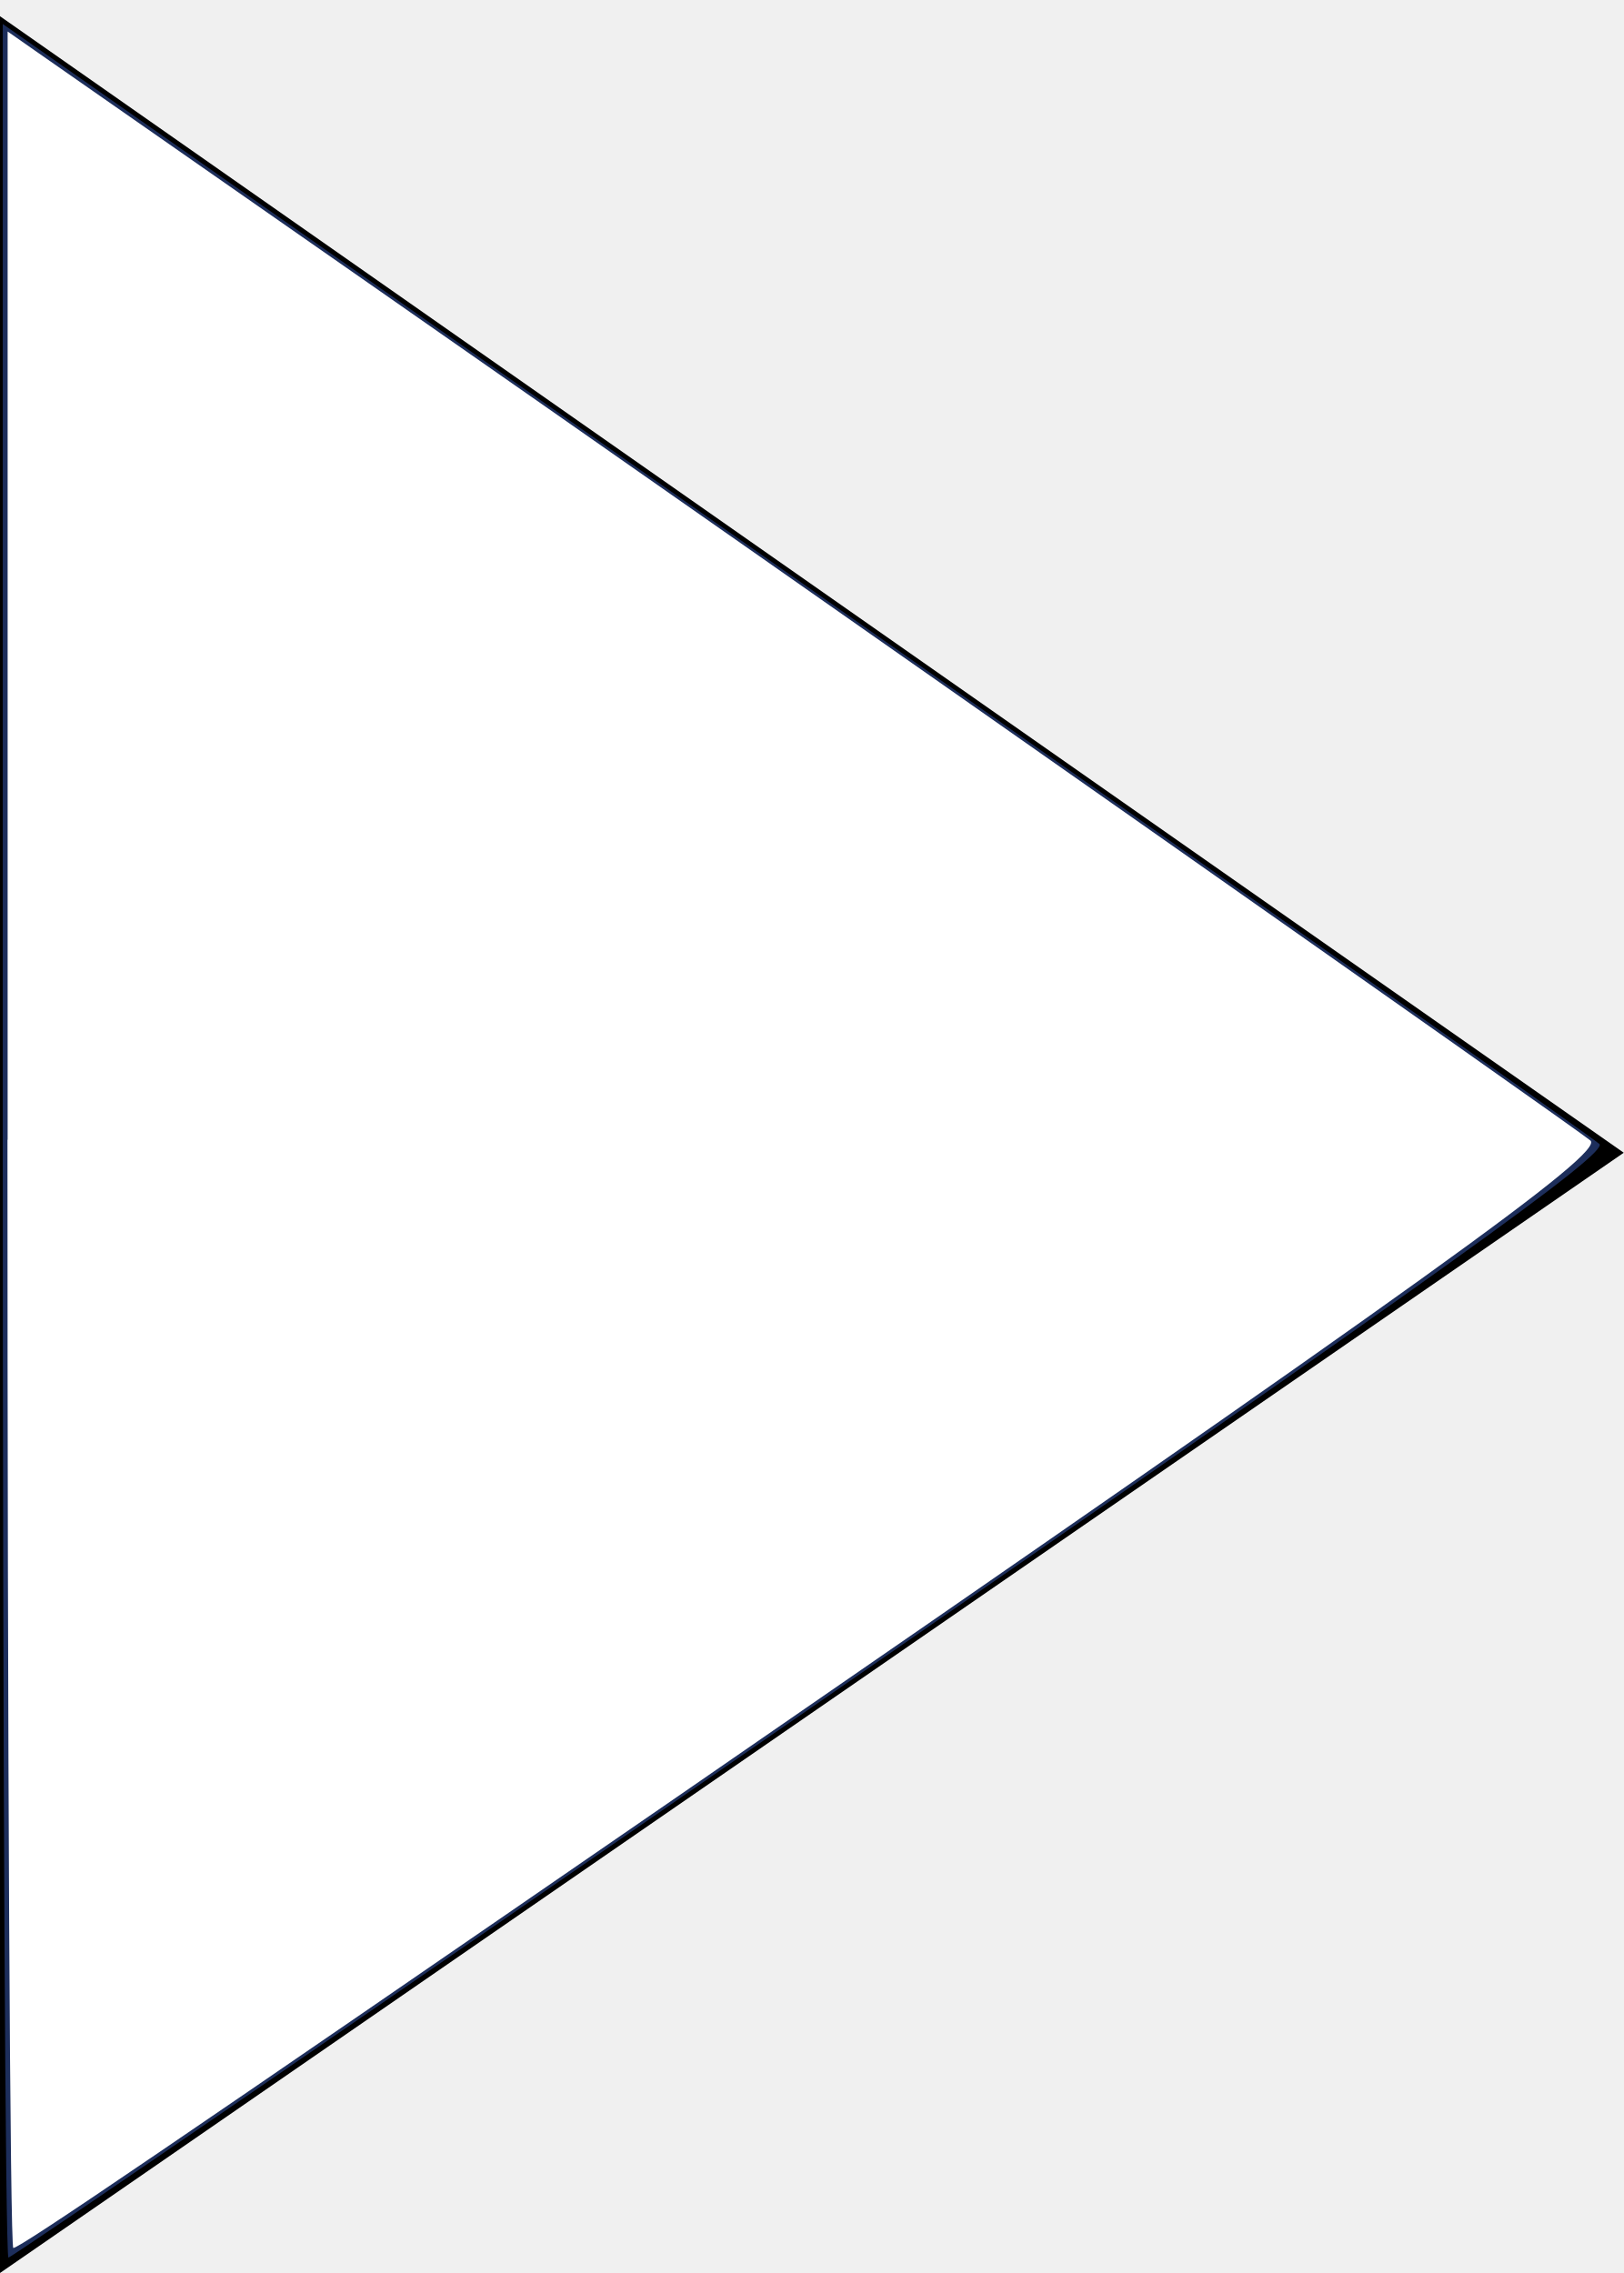
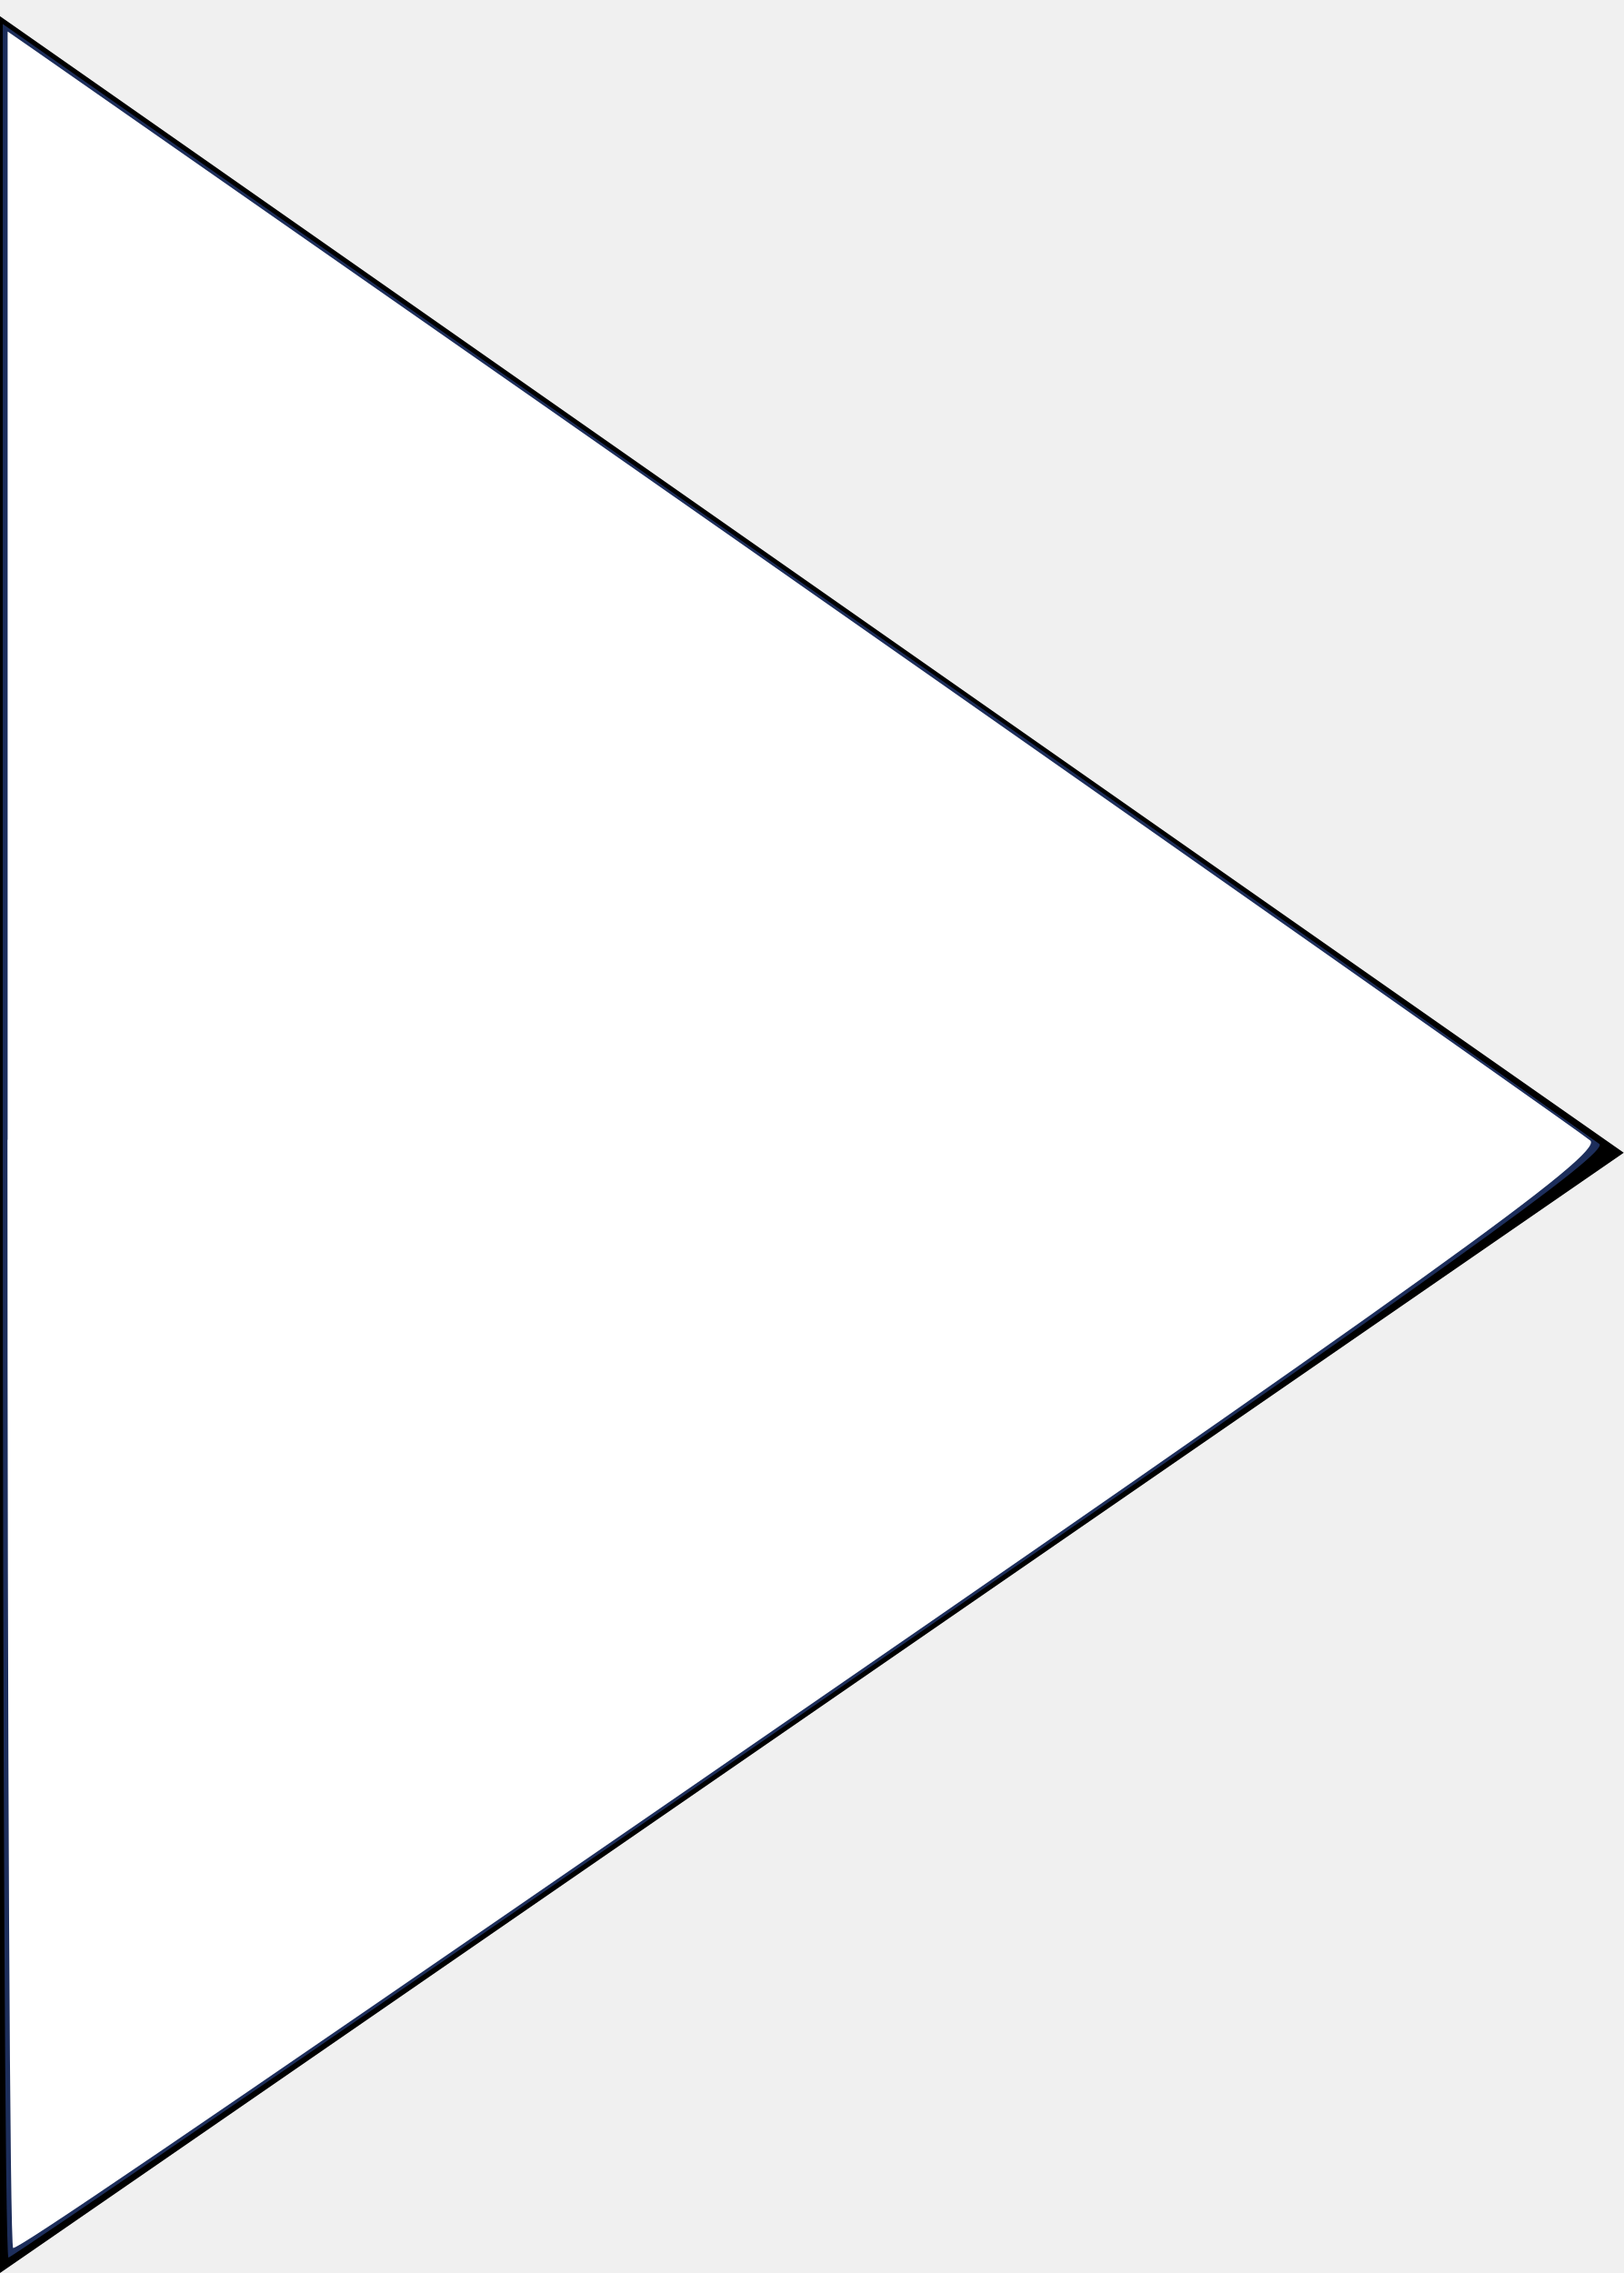
- <svg xmlns="http://www.w3.org/2000/svg" version="1.1" id="Layer_1" x="0px" y="0px" viewBox="0 0 10 14" style="enable-background:new 0 0 10 14;" xml:space="preserve">
-   <defs id="defs7" />
-   <polygon points="0,14 0,0.1 10,7.1 " id="polygon2" />
-   <path style="fill:#1d2e5b;fill-opacity:0;stroke-width:0.059" d="M 0.017,7.026 V 0.148 L 4.896,3.561 c 2.684,1.877 4.913,3.446 4.954,3.485 0.058,0.056 -0.971,0.793 -4.844,3.465 -2.705,1.867 -4.934,3.394 -4.954,3.394 -0.019,0 -0.035,-3.095 -0.035,-6.879 z" id="path4486" />
-   <path style="fill:#1d2e5b;fill-opacity:0;stroke-width:0.059" d="M 0.017,7.026 V 0.148 L 4.896,3.561 c 2.684,1.877 4.913,3.446 4.954,3.485 0.058,0.056 -0.971,0.793 -4.844,3.465 -2.705,1.867 -4.934,3.394 -4.954,3.394 -0.019,0 -0.035,-3.095 -0.035,-6.879 z" id="path4488" />
-   <path style="fill:#1d2e5b;fill-opacity:0;stroke-width:0.059" d="M 0.017,7.026 V 0.148 L 4.896,3.561 c 2.684,1.877 4.913,3.446 4.954,3.485 0.058,0.056 -0.971,0.793 -4.844,3.465 -2.705,1.867 -4.934,3.394 -4.954,3.394 -0.019,0 -0.035,-3.095 -0.035,-6.879 z" id="path4490" />
-   <path style="fill:#1d2e5b;fill-opacity:1;stroke-width:0.059" d="M 0.017,7.026 V 0.148 L 4.896,3.561 c 2.684,1.877 4.913,3.446 4.954,3.485 0.058,0.056 -0.971,0.793 -4.844,3.465 -2.705,1.867 -4.934,3.394 -4.954,3.394 -0.019,0 -0.035,-3.095 -0.035,-6.879 z" id="path4492" />
-   <path style="fill:#ffffff;fill-opacity:1;stroke-width:0.059" d="M 0.047,7.02 V 0.194 l 0.163,0.114 C 0.299,0.37 1.227,1.017 2.271,1.745 c 2.727,1.901 7.466,5.227 7.524,5.28 0.085,0.077 -0.995,0.852 -5.626,4.043 -3.093,2.13 -4.046,2.778 -4.087,2.778 -0.02,0 -0.036,-3.072 -0.036,-6.826 z" id="path4489" />
+ <svg xmlns="http://www.w3.org/2000/svg" viewBox="0 0 10 14">
+   <path d="M0 14V.1l10 7z" />
+   <path d="M.017 7.026V.148l4.88 3.413A605.96 605.96 0 019.85 7.046c.058.056-.971.793-4.844 3.465C2.3 12.378.072 13.905.052 13.905c-.02 0-.035-3.095-.035-6.879z" fill="none" />
+   <path d="M.017 7.026V.148l4.88 3.413A605.96 605.96 0 019.85 7.046c.058.056-.971.793-4.844 3.465C2.3 12.378.072 13.905.052 13.905c-.02 0-.035-3.095-.035-6.879z" fill="none" />
+   <path d="M.017 7.026V.148l4.88 3.413A605.96 605.96 0 019.85 7.046c.058.056-.971.793-4.844 3.465C2.3 12.378.072 13.905.052 13.905c-.02 0-.035-3.095-.035-6.879z" fill="none" />
+   <path d="M.017 7.026V.148l4.88 3.413A605.96 605.96 0 019.85 7.046c.058.056-.971.793-4.844 3.465C2.3 12.378.072 13.905.052 13.905c-.02 0-.035-3.095-.035-6.879z" fill="#1d2e5b" />
+   <path d="M.047 7.02V.194L.21.307l2.06 1.438c2.727 1.901 7.466 5.227 7.524 5.28.085.077-.994.852-5.626 4.042-3.092 2.13-4.046 2.779-4.087 2.779-.02 0-.035-3.072-.035-6.826z" fill="#fff" />
</svg>
